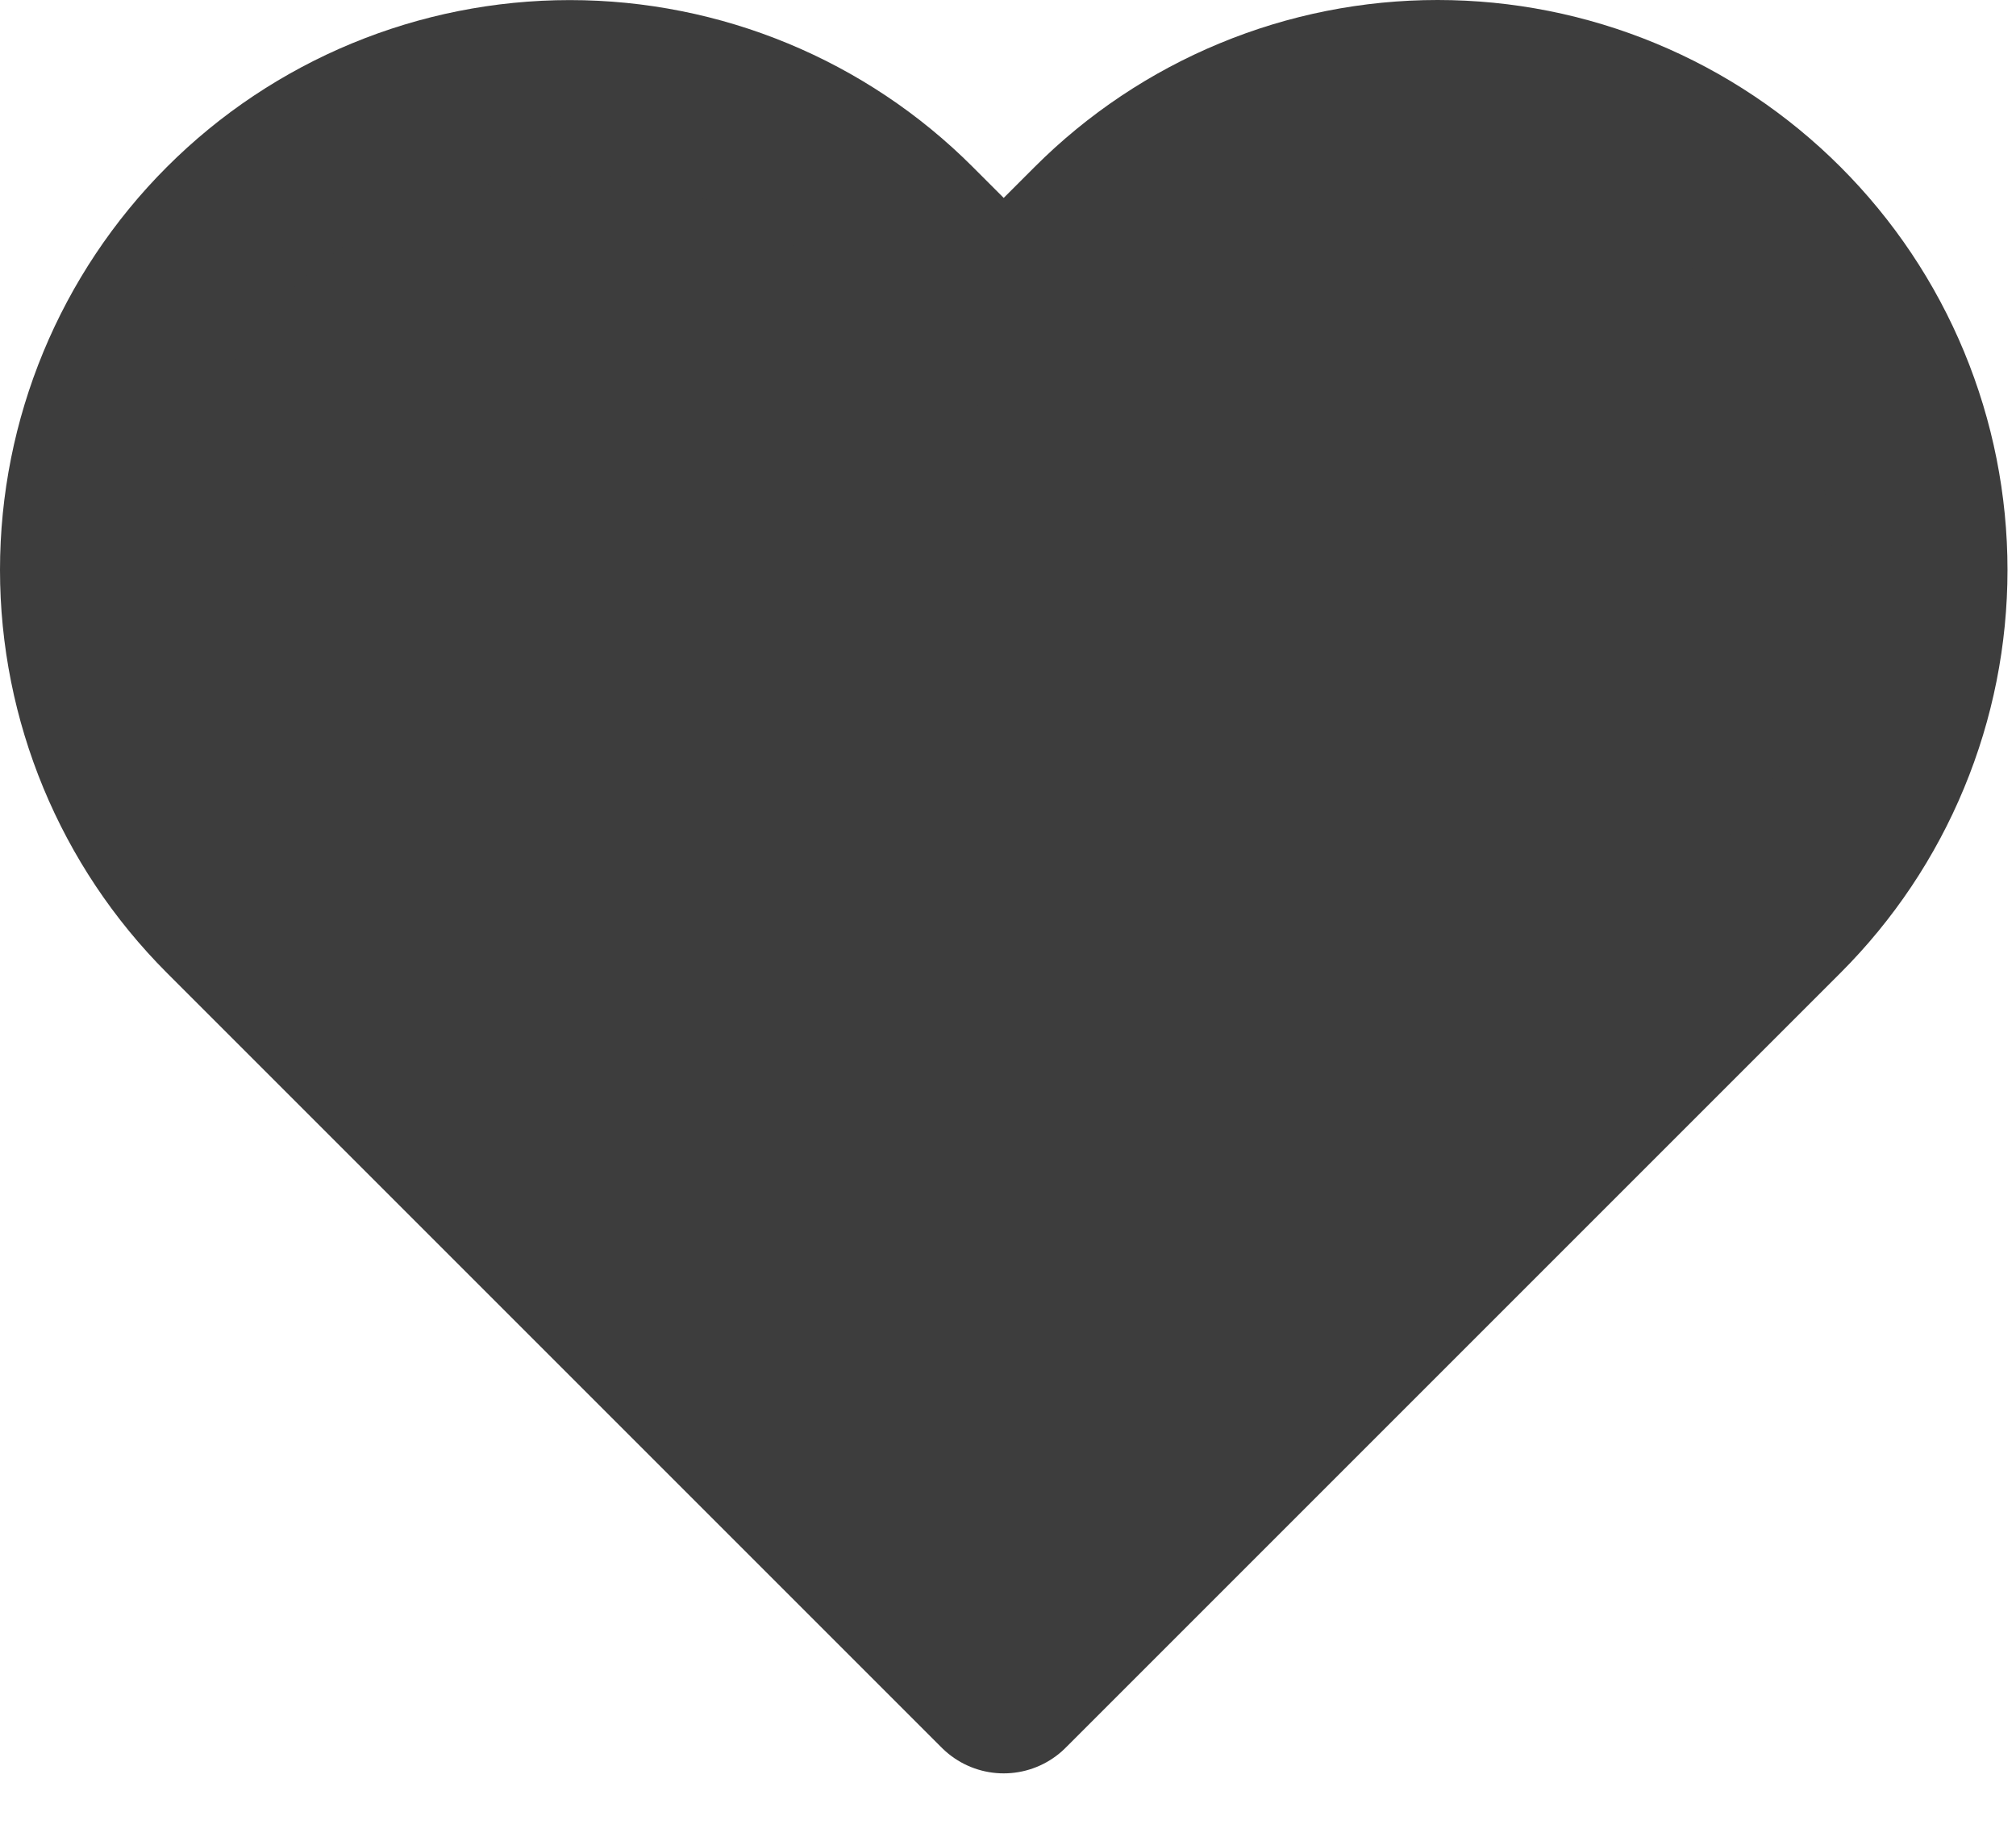
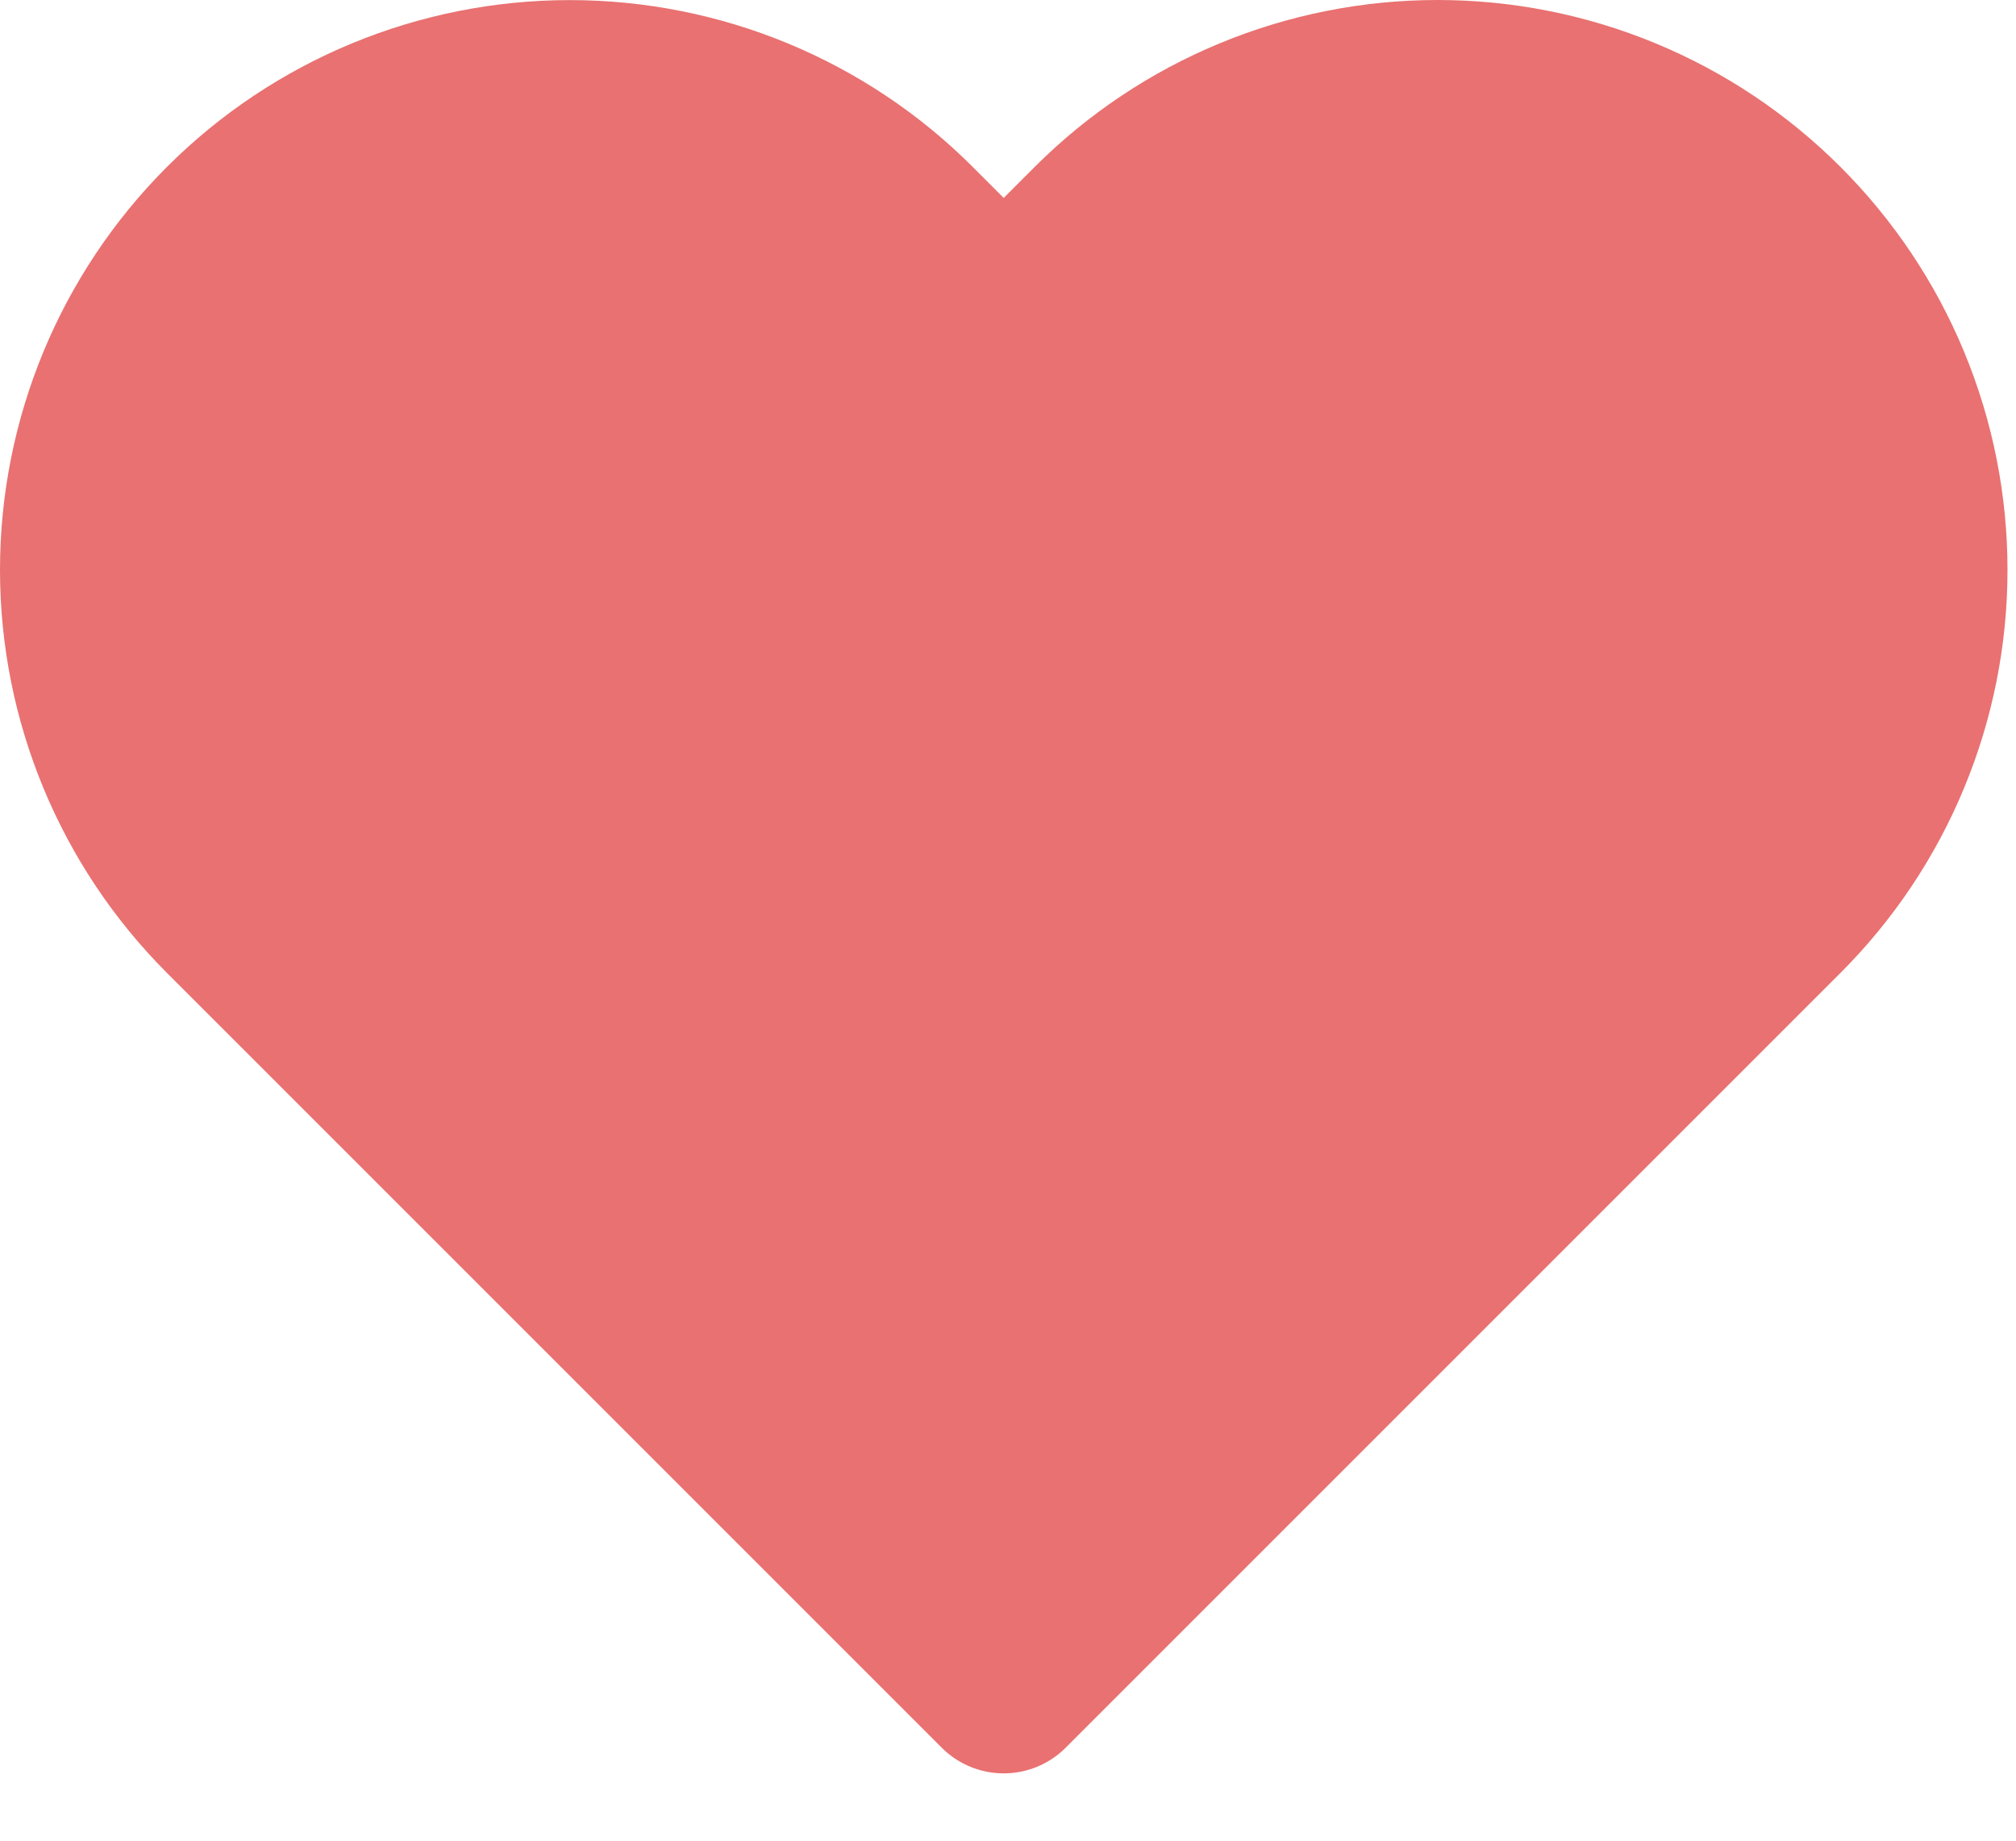
<svg xmlns="http://www.w3.org/2000/svg" width="23" height="21" viewBox="0 0 23 21" fill="none">
-   <path d="M20.291 2.612C19.78 2.101 19.174 1.695 18.507 1.419C17.839 1.142 17.124 1 16.401 1C15.679 1 14.963 1.142 14.296 1.419C13.629 1.695 13.022 2.101 12.511 2.612L11.451 3.672L10.391 2.612C9.36 1.58 7.96 1.001 6.501 1.001C5.042 1.001 3.643 1.58 2.611 2.612C1.58 3.644 1 5.043 1 6.502C1 7.961 1.58 9.36 2.611 10.392L3.671 11.452L11.451 19.232L19.231 11.452L20.291 10.392C20.802 9.881 21.208 9.275 21.484 8.607C21.761 7.94 21.903 7.224 21.903 6.502C21.903 5.779 21.761 5.064 21.484 4.396C21.208 3.729 20.802 3.123 20.291 2.612Z" fill="#3D3D3D" stroke="#3D3D3D" stroke-width="2" stroke-linecap="round" stroke-linejoin="round" />
+   <path d="M20.291 2.612C19.78 2.101 19.174 1.695 18.507 1.419C17.839 1.142 17.124 1 16.401 1C15.679 1 14.963 1.142 14.296 1.419C13.629 1.695 13.022 2.101 12.511 2.612L11.451 3.672L10.391 2.612C9.36 1.58 7.96 1.001 6.501 1.001C5.042 1.001 3.643 1.58 2.611 2.612C1.58 3.644 1 5.043 1 6.502C1 7.961 1.58 9.36 2.611 10.392L3.671 11.452L11.451 19.232L19.231 11.452L20.291 10.392C20.802 9.881 21.208 9.275 21.484 8.607C21.761 7.94 21.903 7.224 21.903 6.502C21.903 5.779 21.761 5.064 21.484 4.396C21.208 3.729 20.802 3.123 20.291 2.612Z" fill="#E97171" stroke="#E97171" stroke-width="2" stroke-linecap="round" stroke-linejoin="round" />
</svg>
